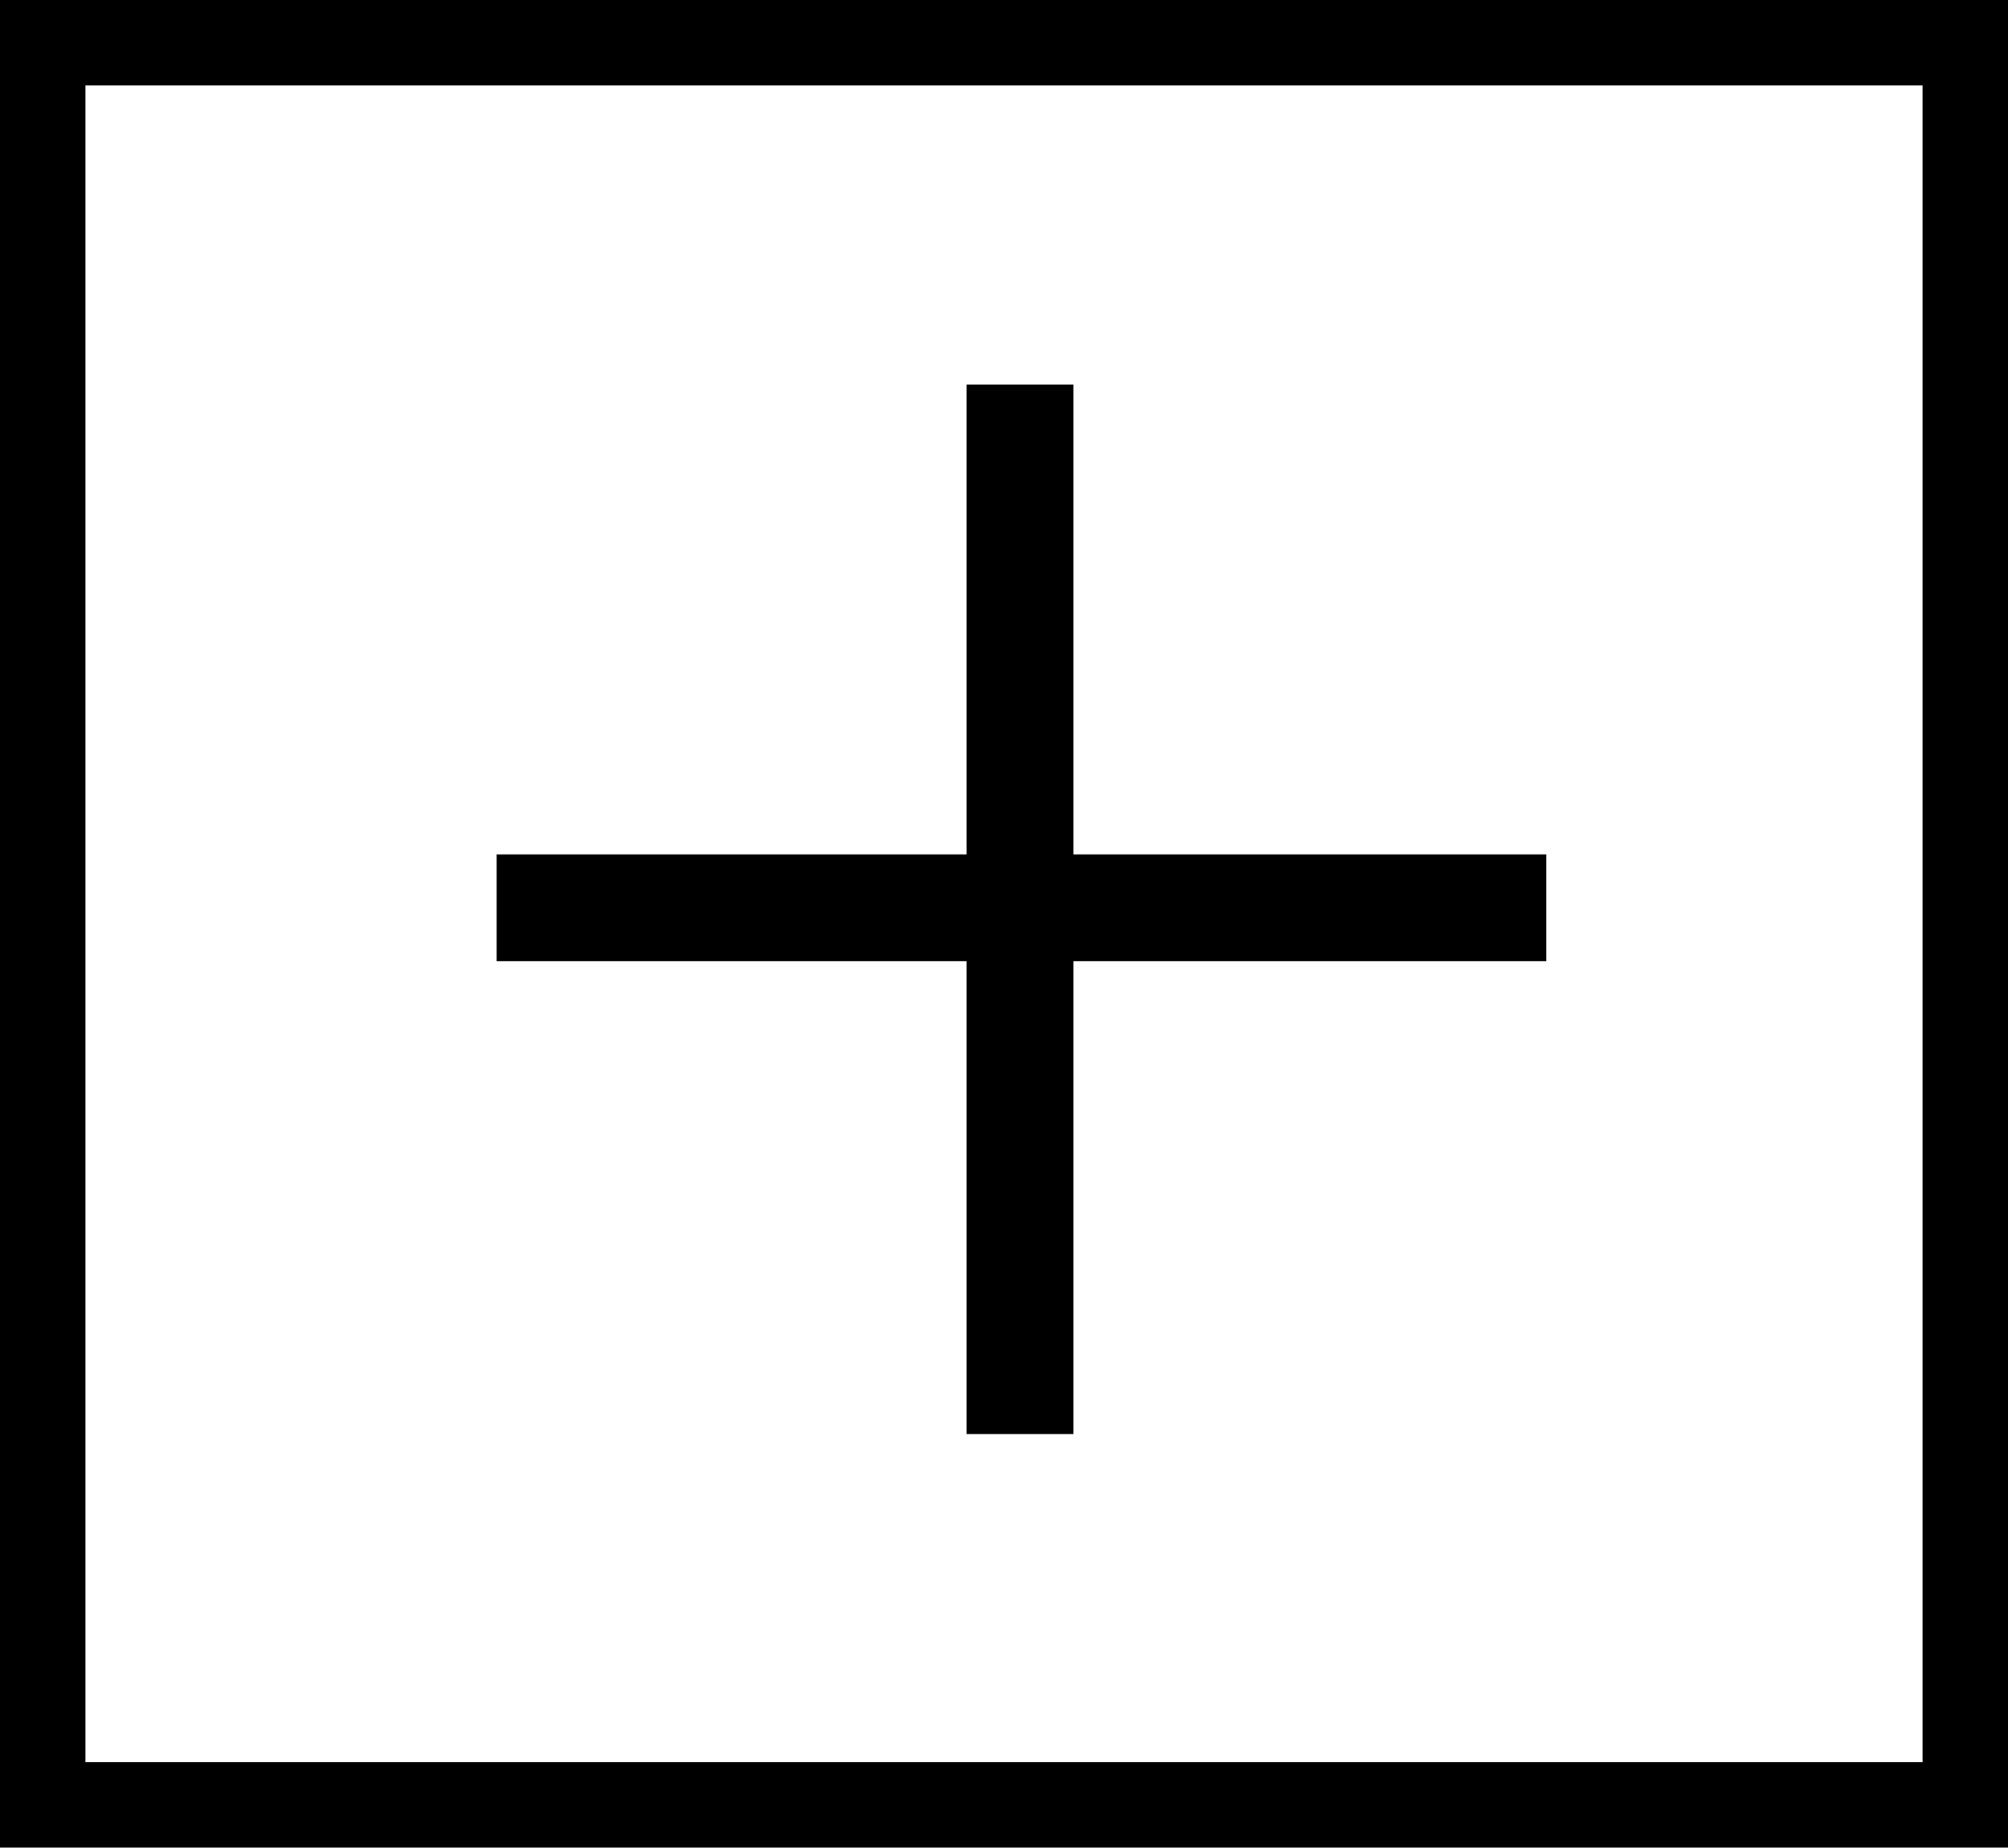
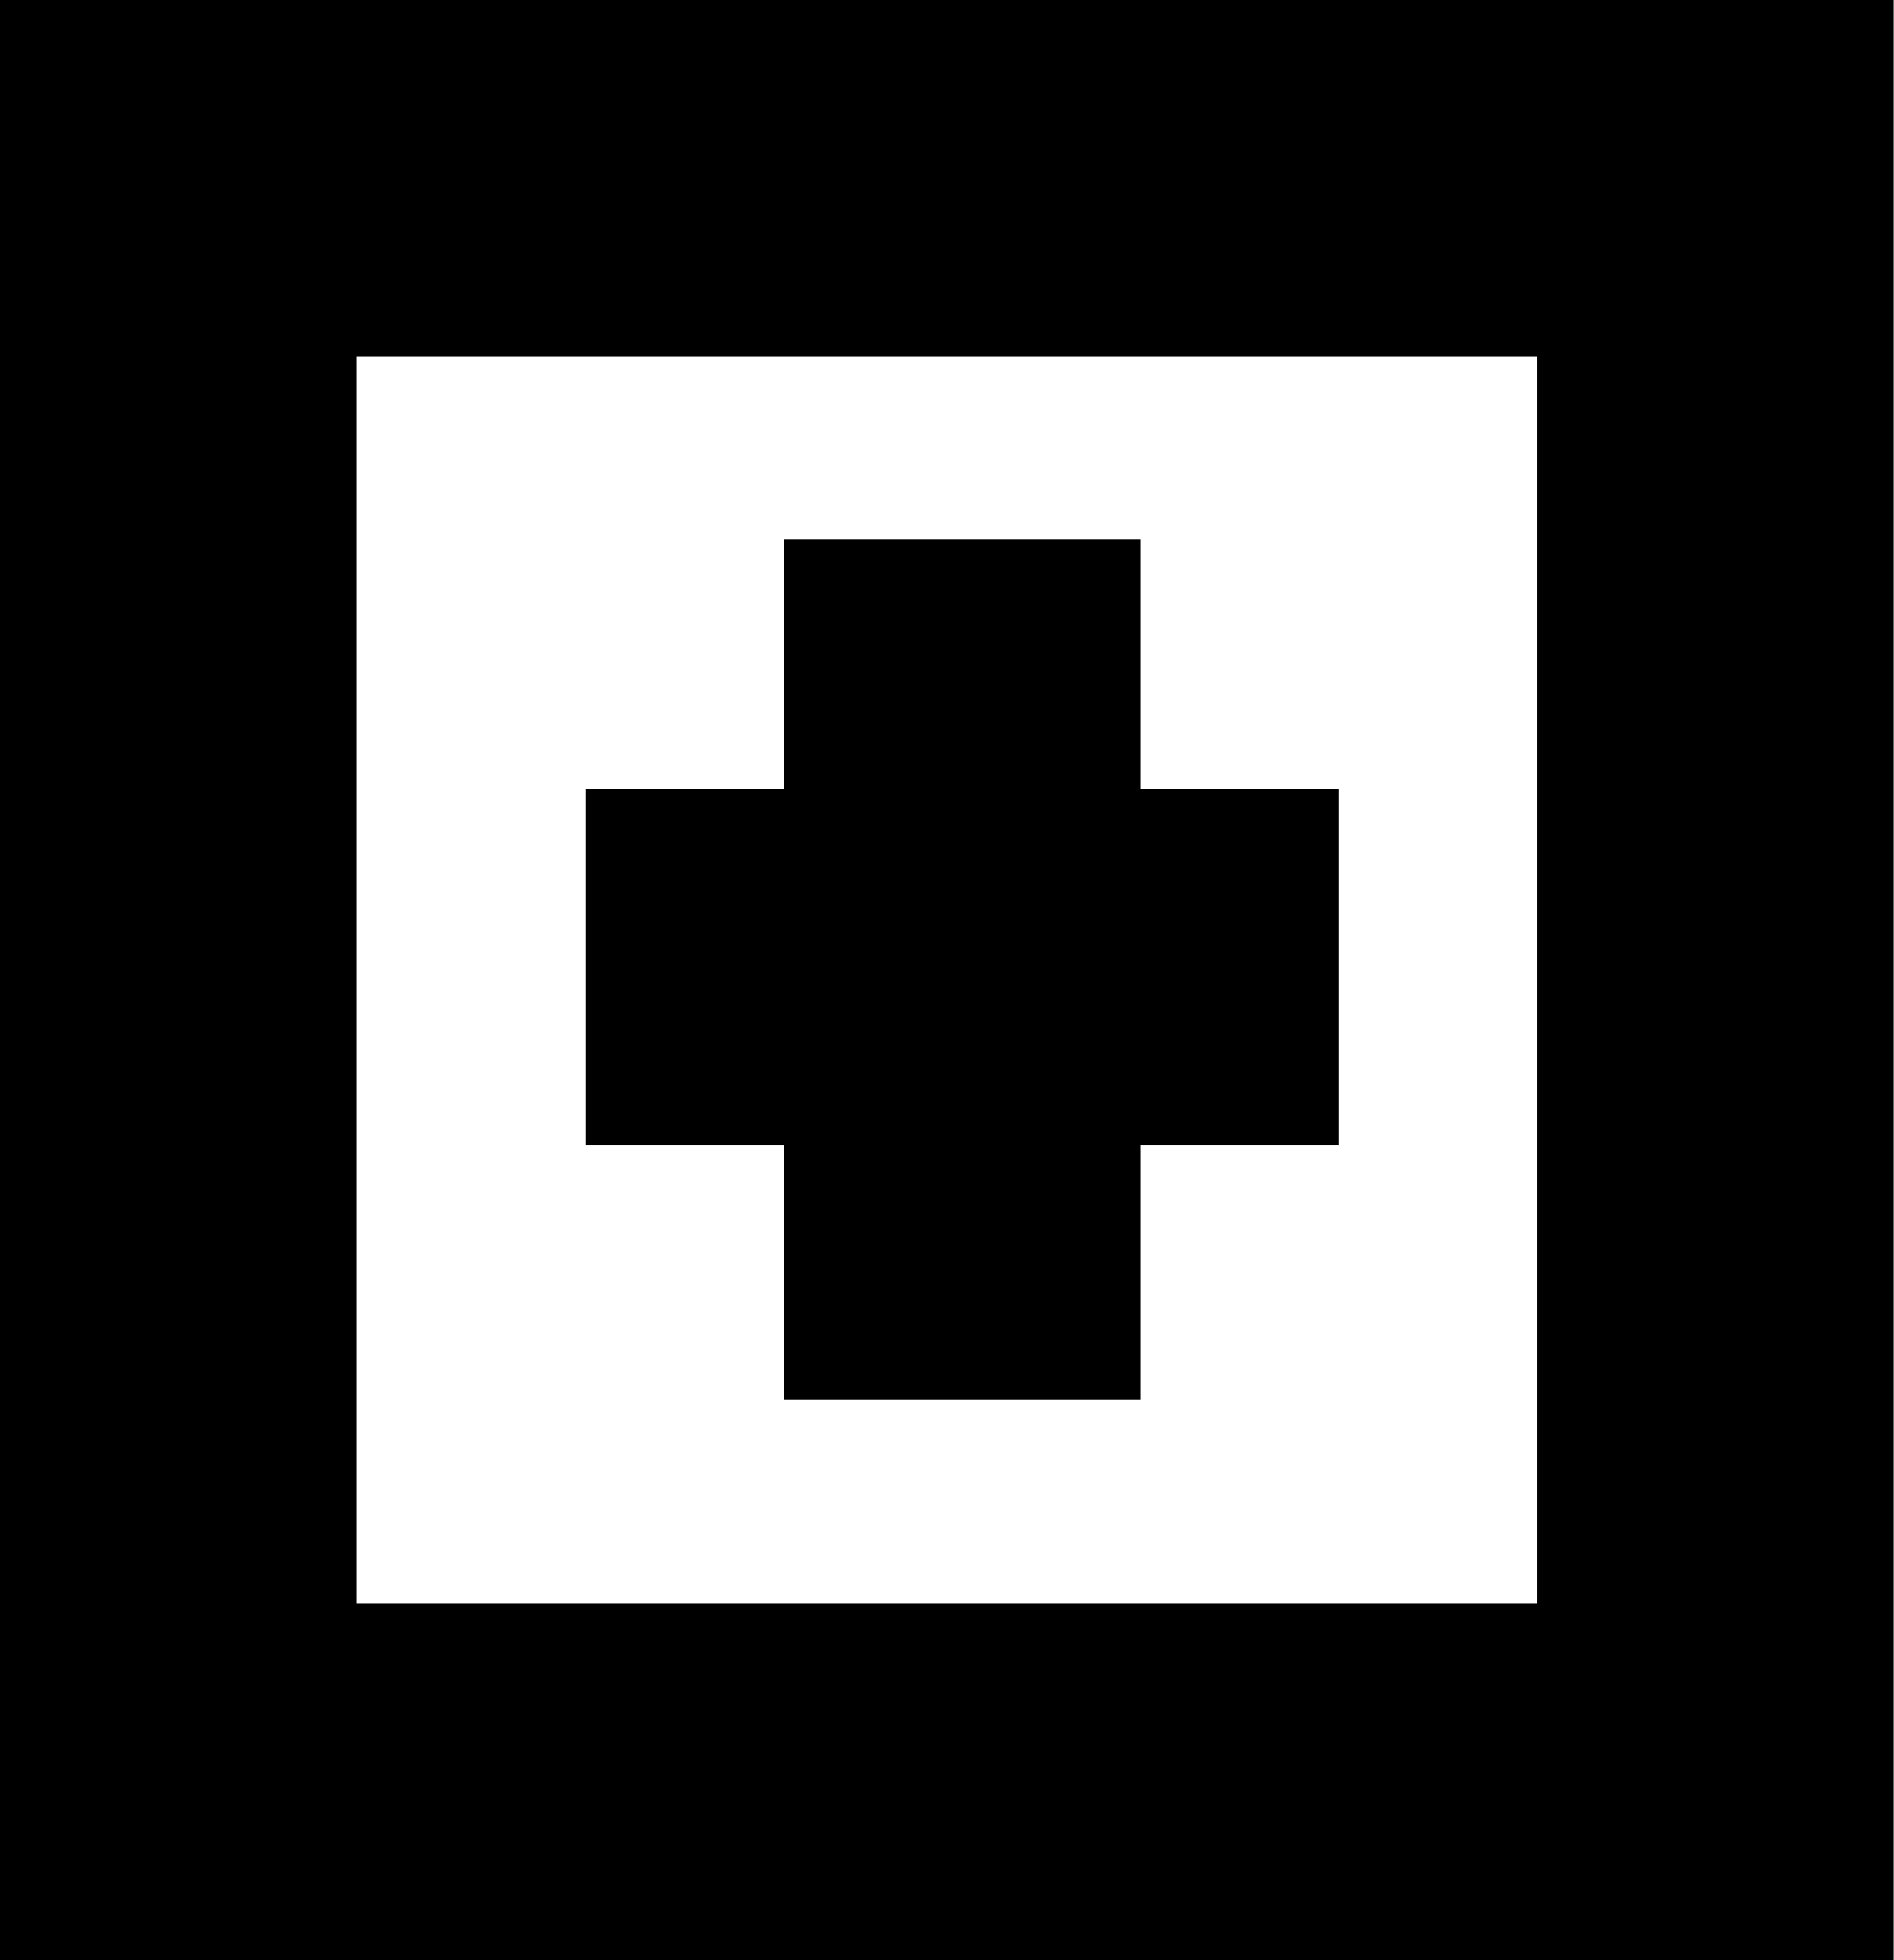
- <svg xmlns="http://www.w3.org/2000/svg" width="188px" height="173px" viewBox="0 0 188 173" version="1.1">
-   <defs />
-   <g id="Page-1" stroke="none" stroke-width="1" fill="none" fill-rule="evenodd">
-     <g id="Group" stroke="#000000">
-       <rect id="Rectangle" stroke-width="8" x="4" y="4" width="180" height="165" />
-       <path d="M51.5,85 L139.778,85" id="Line" stroke-width="10" stroke-linecap="square" />
-       <path d="M51.5,85 L139.778,85" id="Line" stroke-width="10" stroke-linecap="square" transform="translate(95.5, 85) rotate(90) translate(-95.5, -85) " />
+ <svg xmlns="http://www.w3.org/2000/svg" version="1.1" id="Layer_1" x="0px" y="0px" viewBox="0 0 37.2 38.5" style="enable-background:new 0 0 37.2 38.5;" xml:space="preserve">
+   <style type="text/css">
+ 	.st0{fill:none;stroke:#000000;stroke-width:7;stroke-miterlimit:10;}
+ </style>
+   <g id="Page-1">
+     <g id="Group">
+       <rect id="Rectangle" x="3.5" y="3.5" class="st0" width="30.2" height="31.5" />
+       <path id="Line" class="st0" d="M11.5,19h14.8" />
+       <path id="Line_1_" class="st0" d="M18.9,10.6v16.9" />
    </g>
  </g>
</svg>
